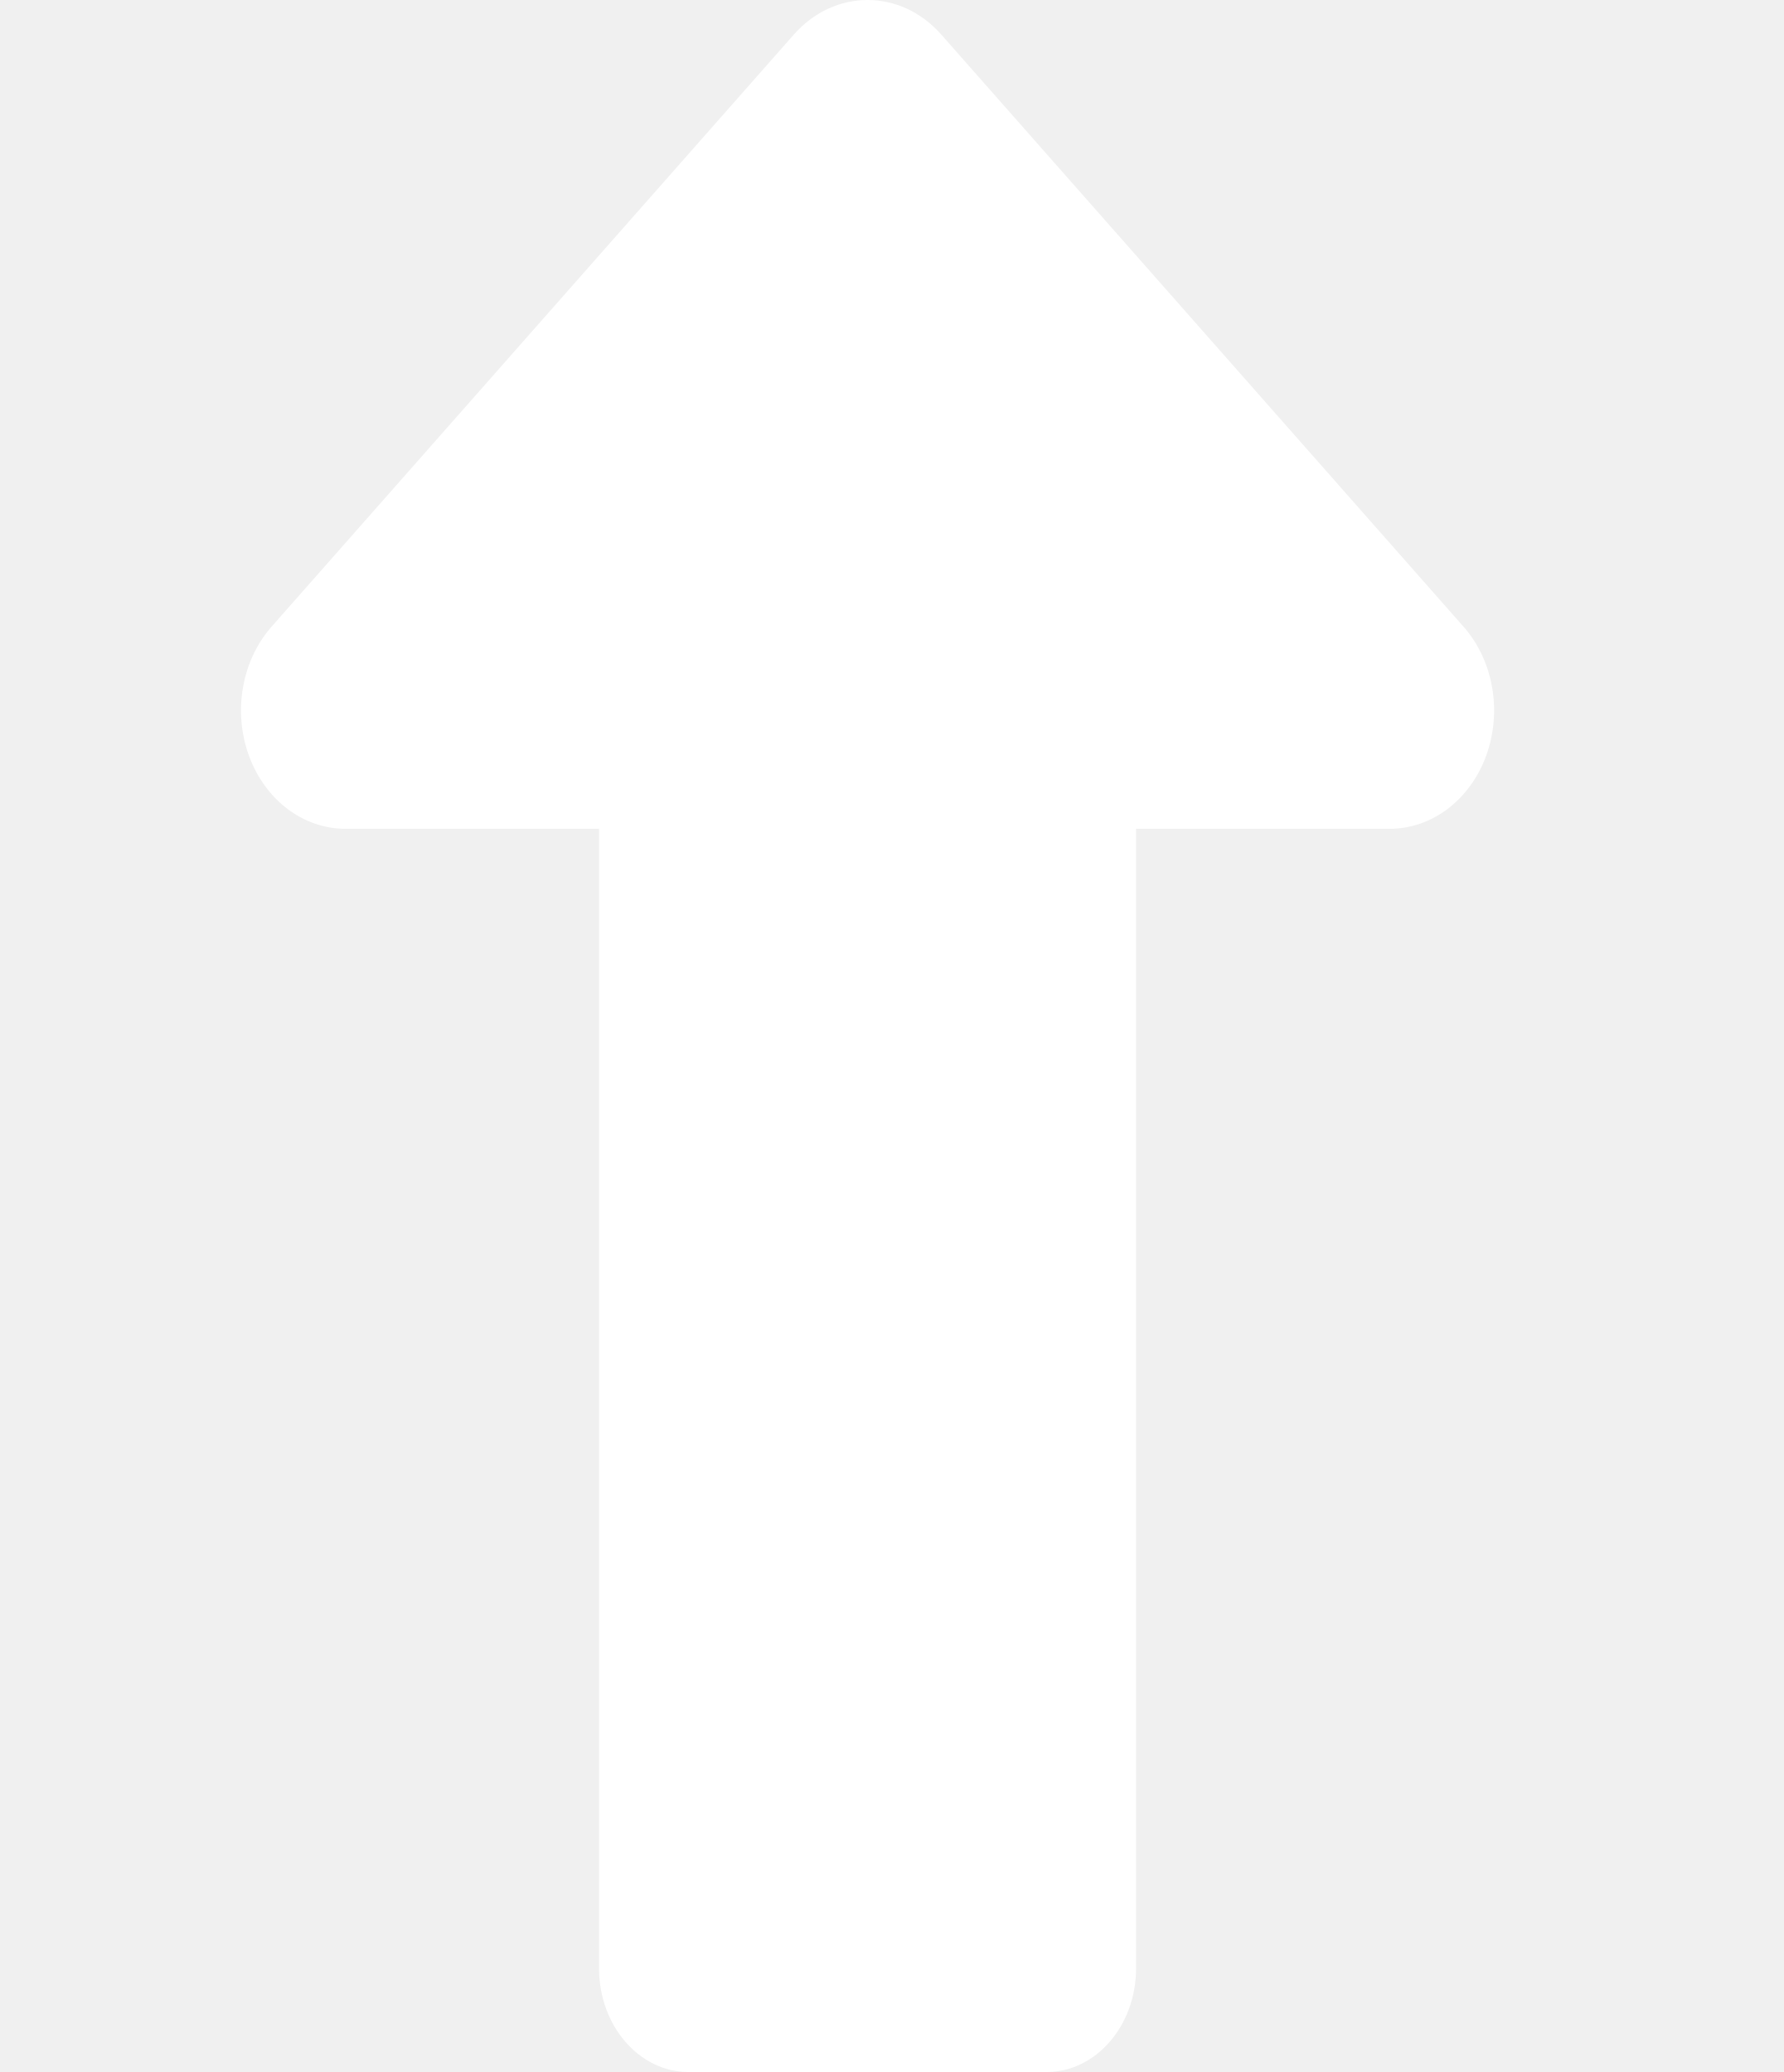
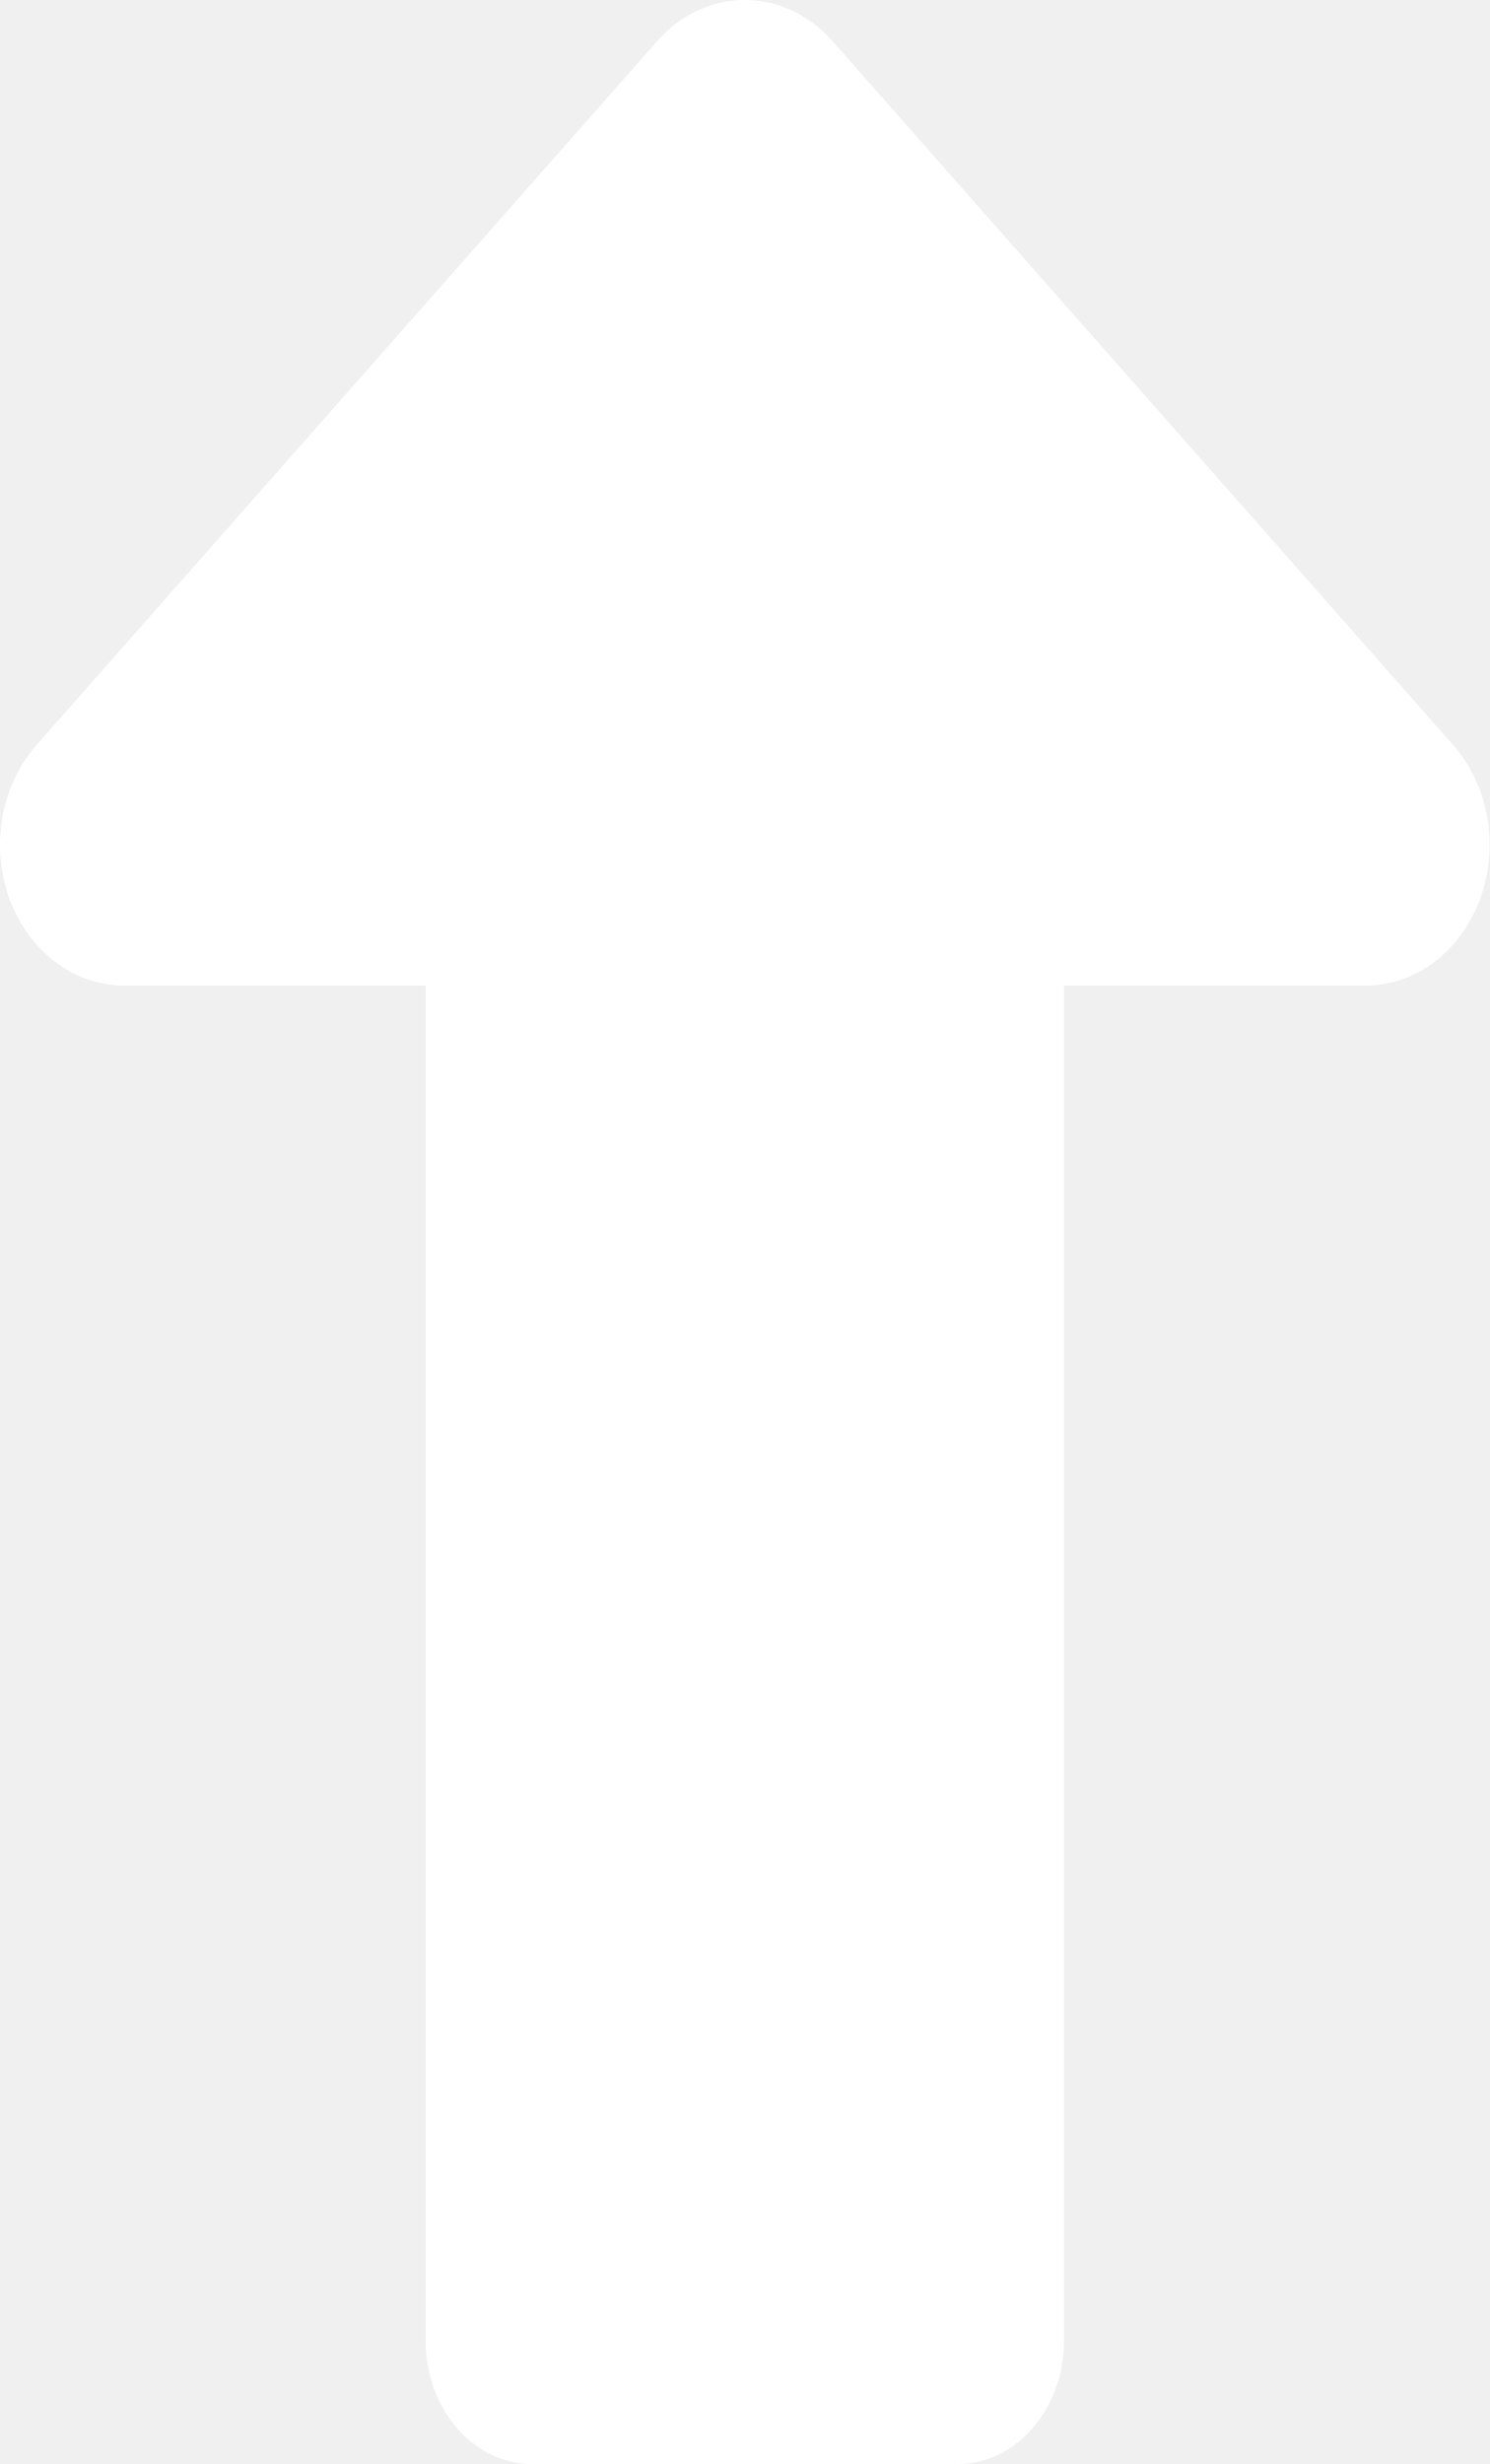
- <svg xmlns="http://www.w3.org/2000/svg" width="37" height="43" viewBox="0 0 37 43" fill="none">
-   <path d="M5.165 15.683C5.5 16.601 6.29 17.2 7.167 17.2H12.429V40.85C12.429 42.037 13.26 43 14.286 43H21.714C22.74 43 23.571 42.037 23.571 40.85V17.2H28.833C29.71 17.2 30.5 16.601 30.835 15.683C31.17 14.765 30.985 13.708 30.365 13.005L19.532 0.72C18.686 -0.24 17.314 -0.24 16.468 0.72L5.635 13.005C5.015 13.708 4.83 14.765 5.165 15.683Z" fill="white" />
+ <svg xmlns="http://www.w3.org/2000/svg" width="26" height="43" viewBox="0 0 26 43" fill="none">
+   <path d="M0.165 15.683C0.5 16.601 1.29 17.2 2.167 17.2H7.429V40.85C7.429 42.037 8.26 43 9.286 43H16.714C17.74 43 18.571 42.037 18.571 40.85V17.2H23.833C24.71 17.2 25.5 16.601 25.835 15.683C26.17 14.765 25.985 13.708 25.365 13.005L14.532 0.72C13.686 -0.24 12.314 -0.24 11.468 0.72L0.635 13.005C0.015 13.708 -0.17 14.765 0.165 15.683Z" fill="white" />
</svg>
